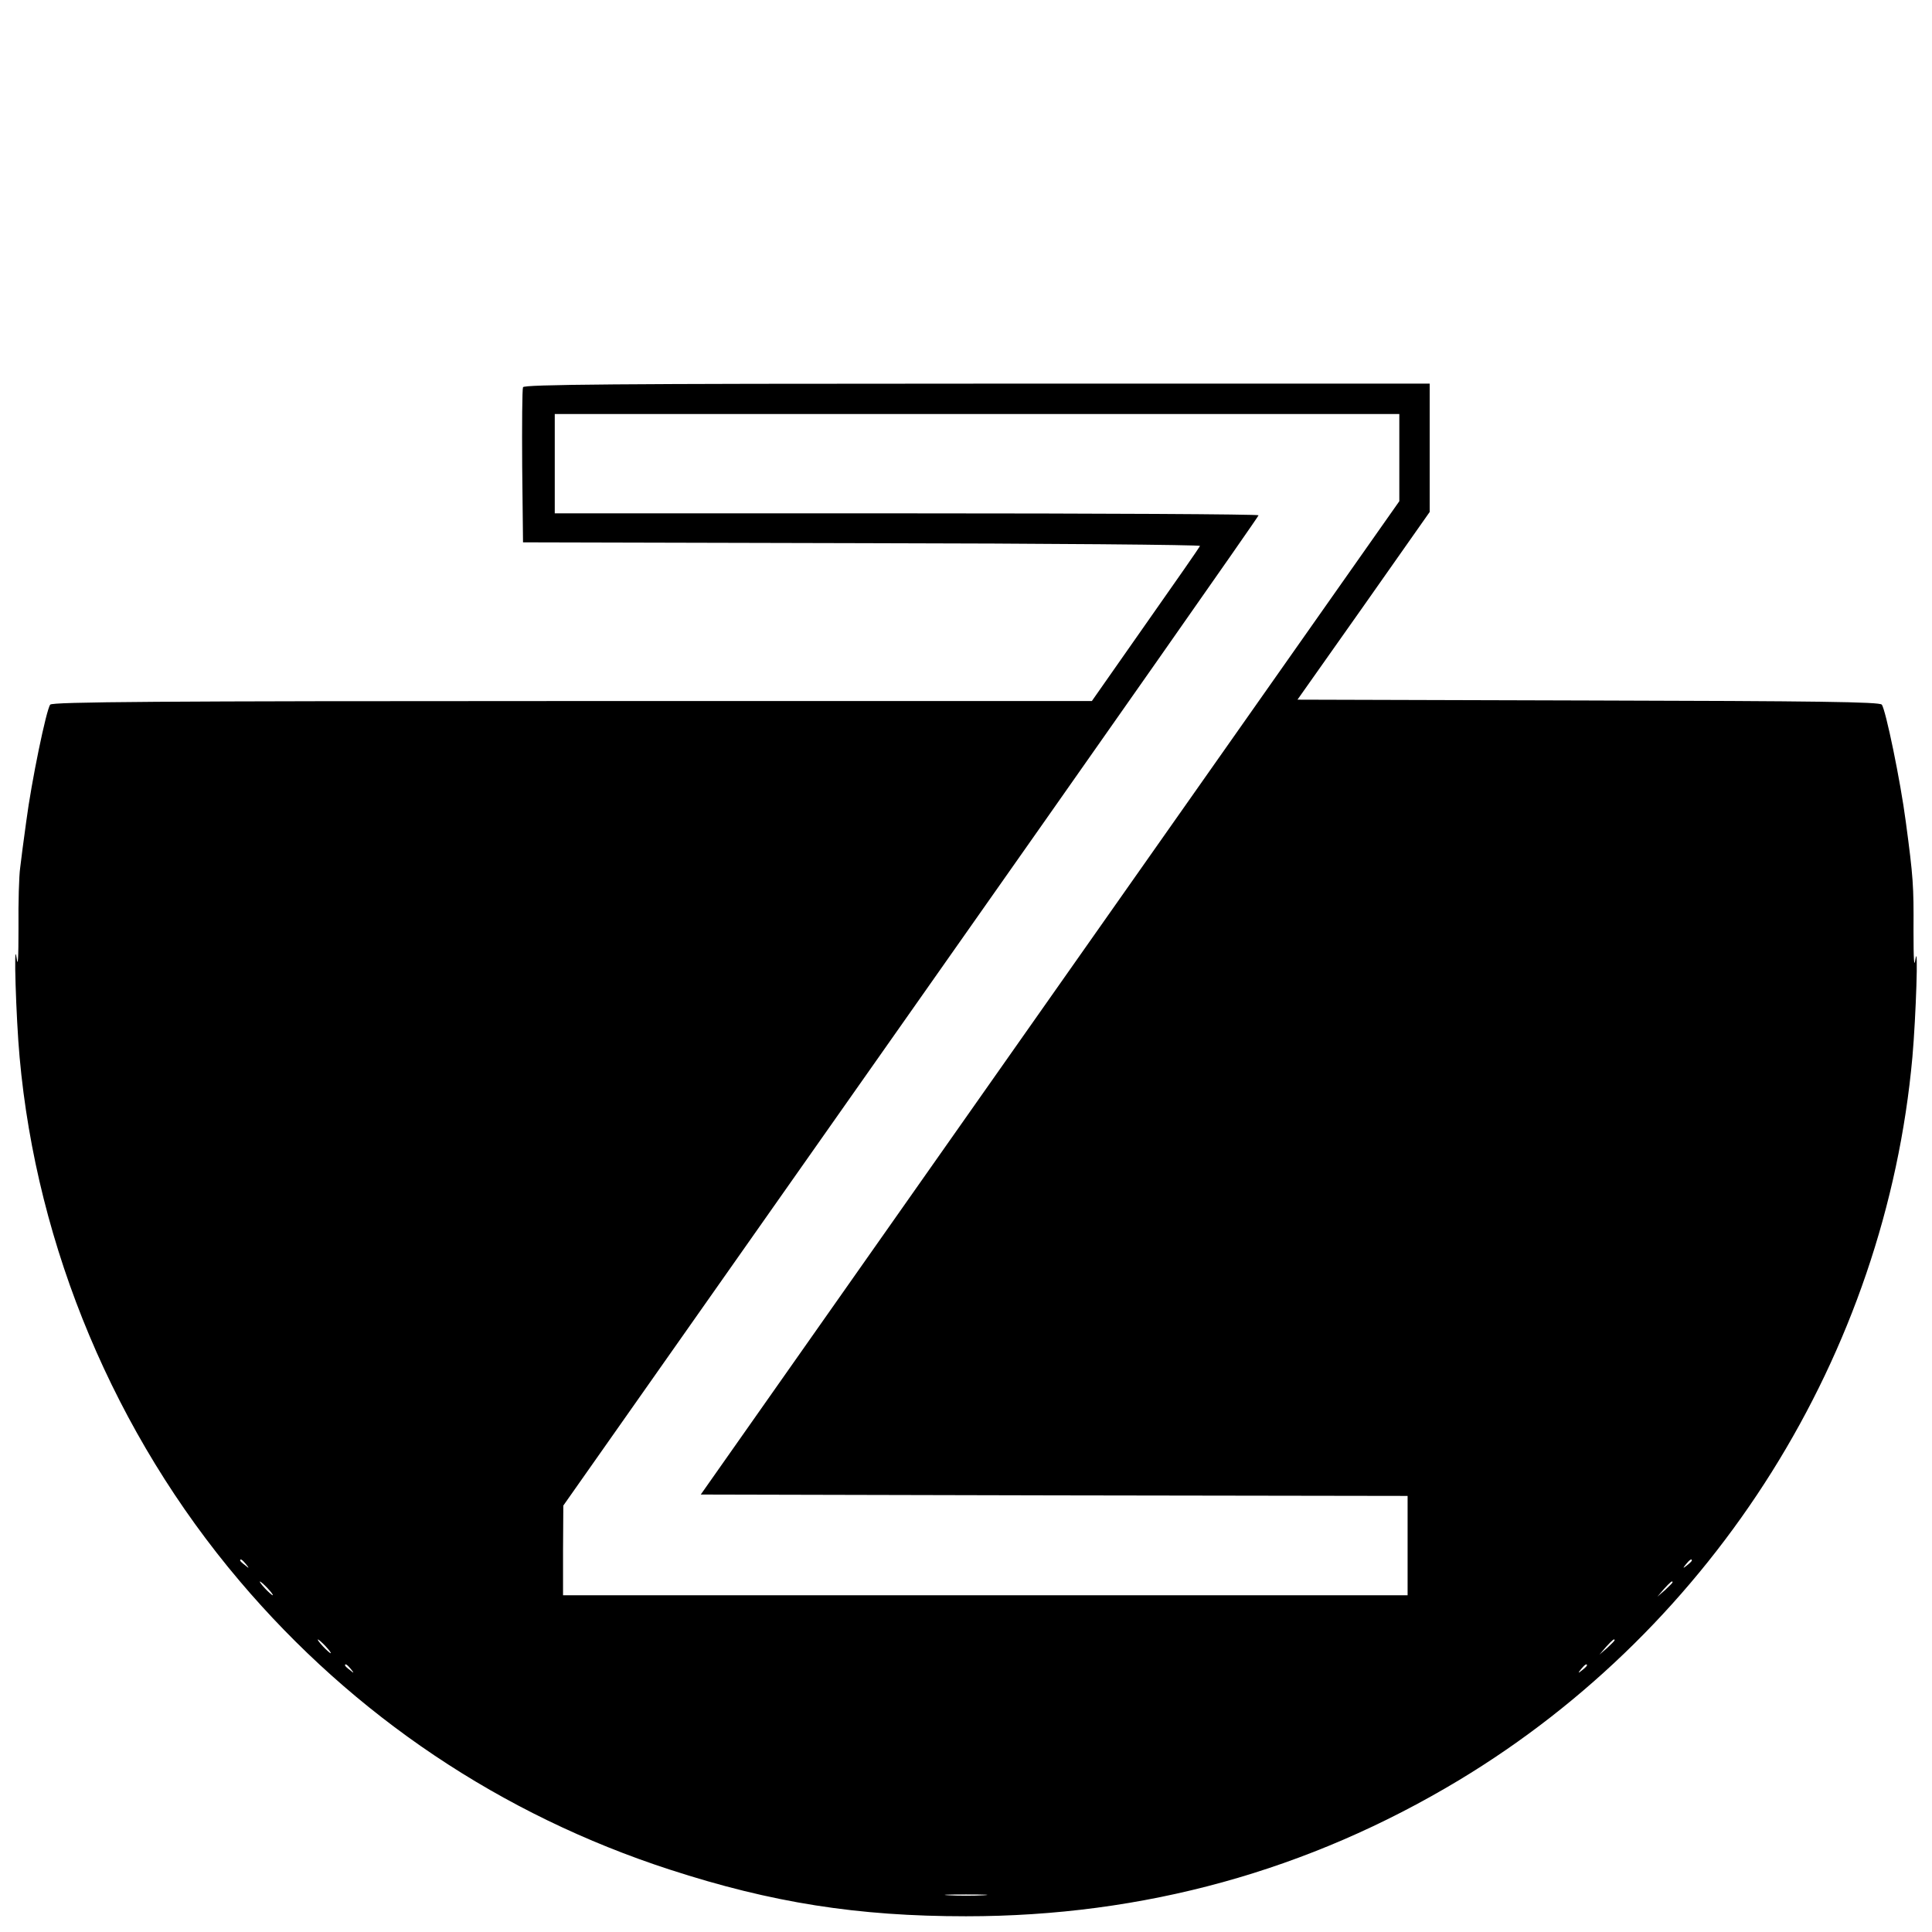
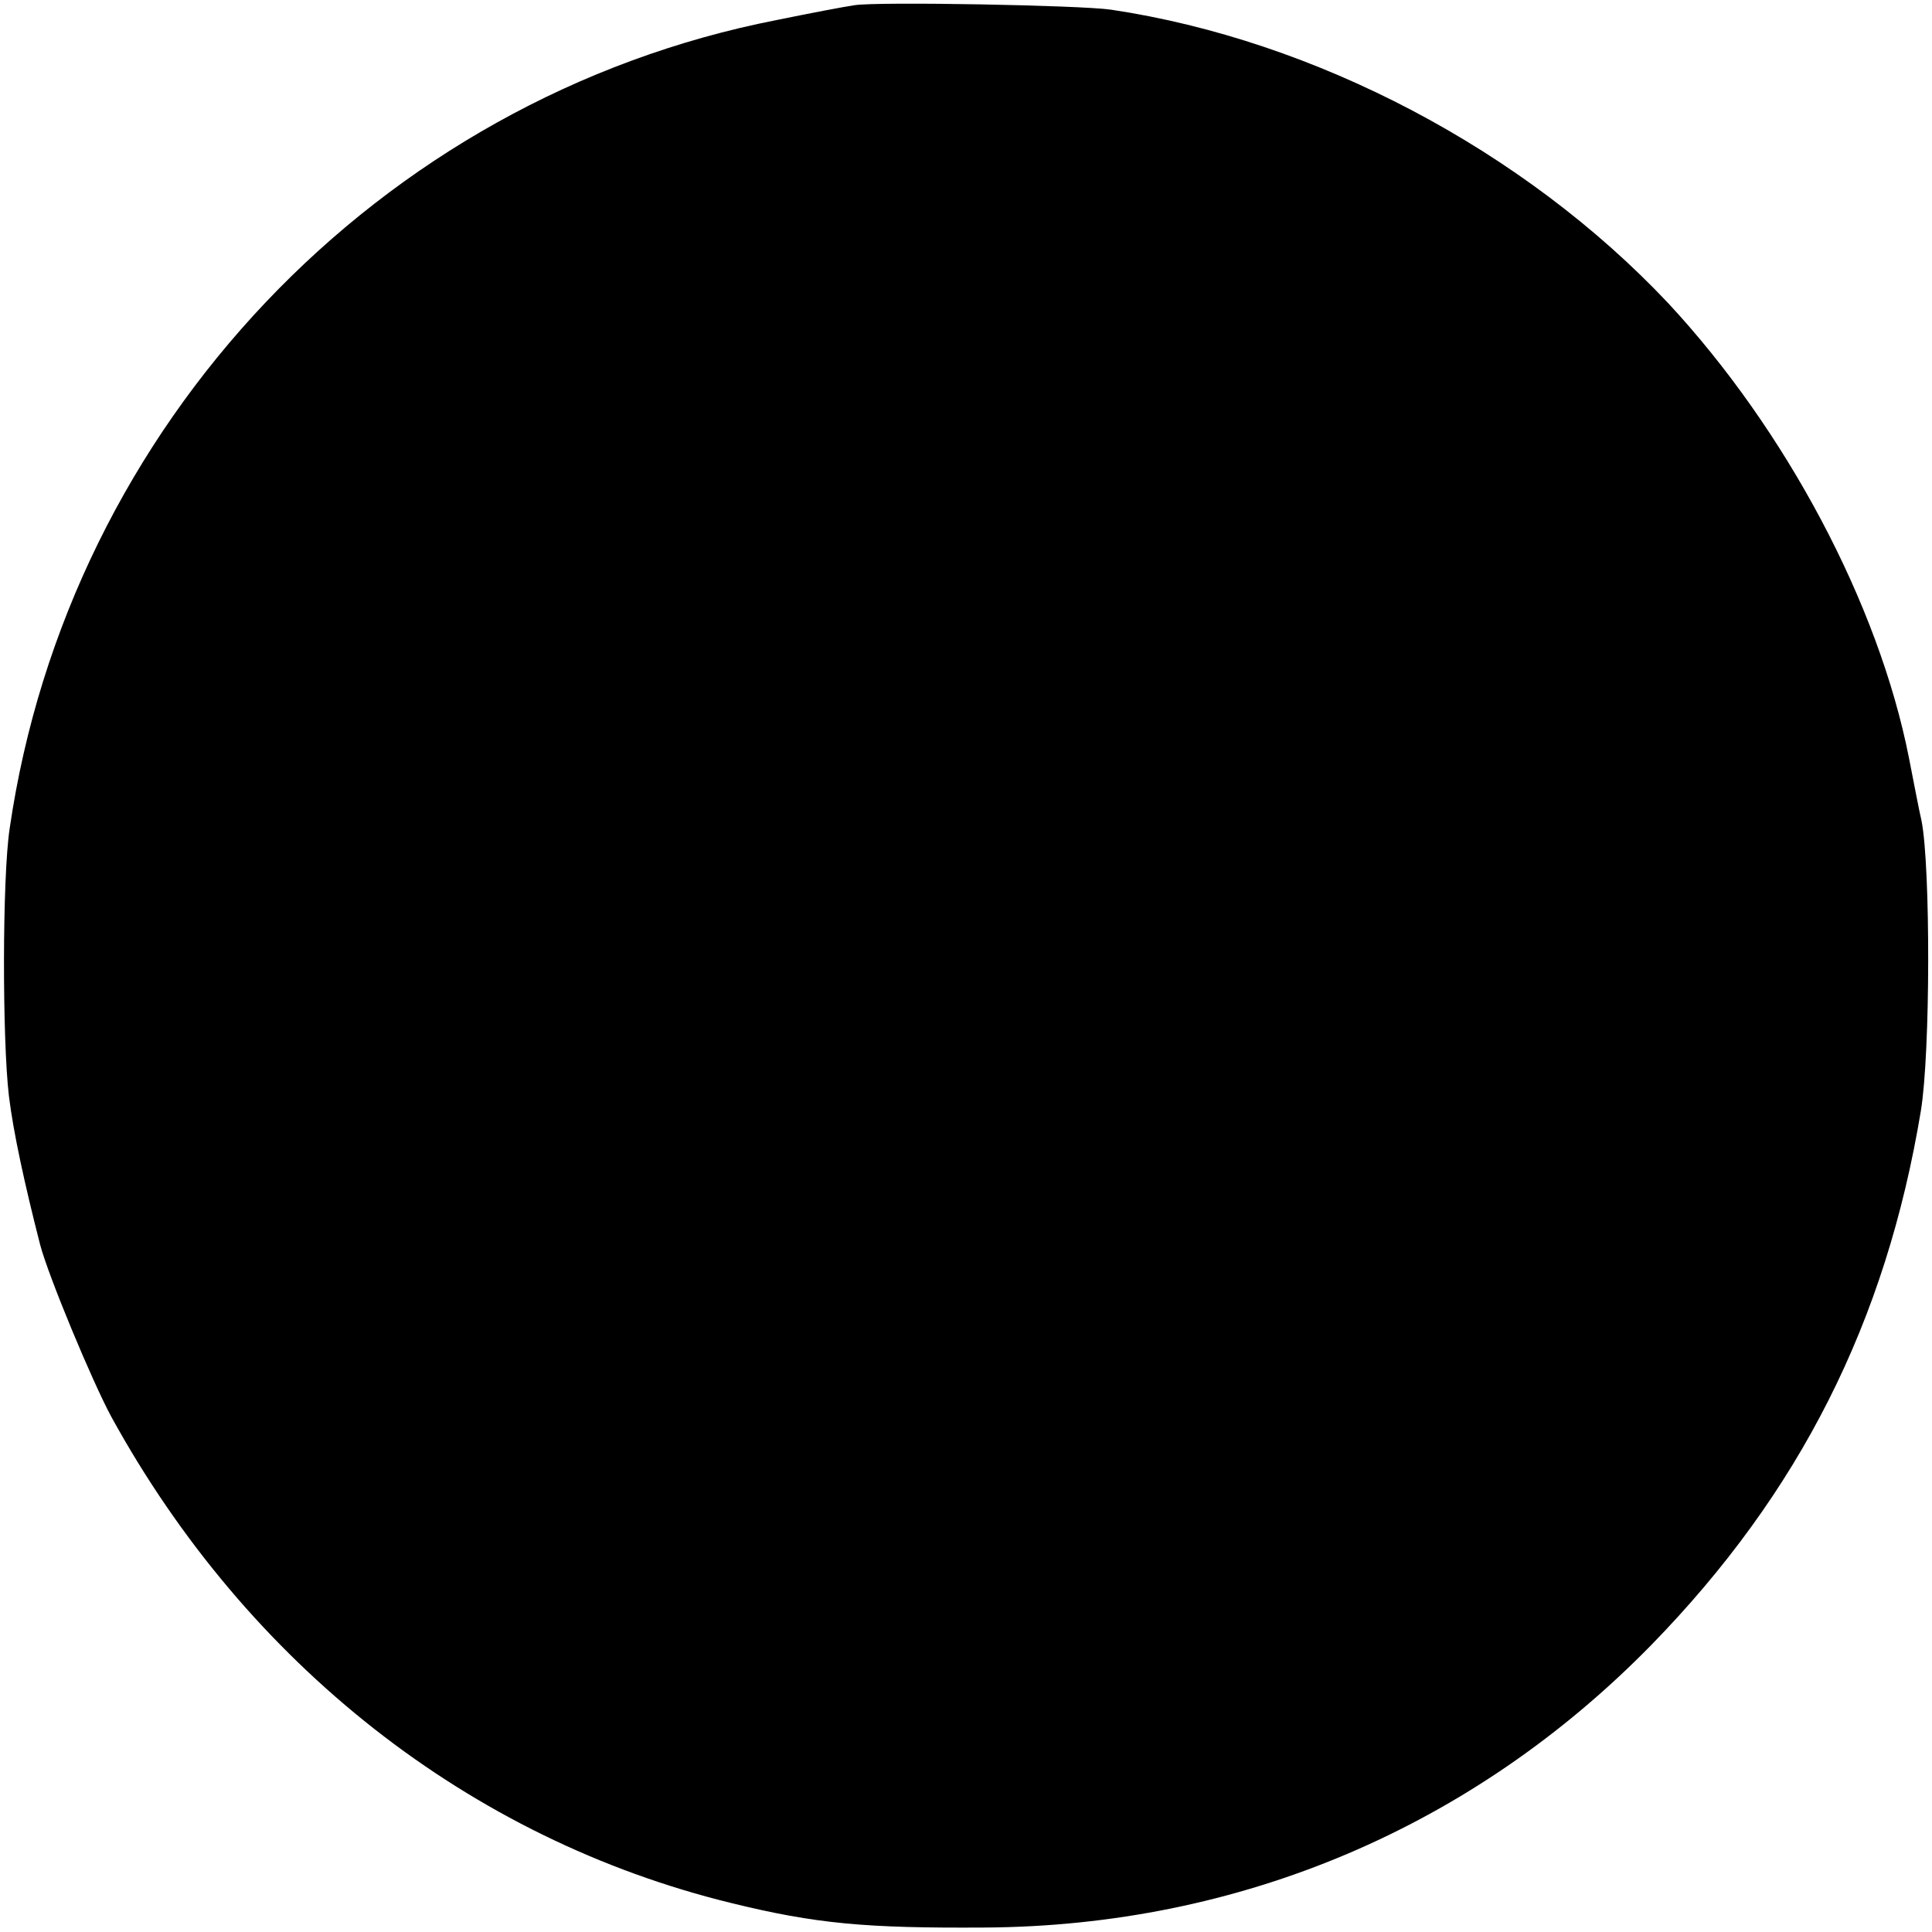
- <svg xmlns="http://www.w3.org/2000/svg" version="1.0" width="700pt" height="700pt" viewBox="0 0 700 700" preserveAspectRatio="xMidYMid meet">
-   <g transform="translate(0,700) scale(0.1,-0.1)" fill="#000000" stroke="none">
-     <path d="M1895 5597 c-3 -7 -4 -136 -3 -287 l3 -275 1228 -3 c676 -1 1227 -6 1225 -10 -2 -5 -91 -133 -198 -285 l-194 -277 -1882 0 c-1504 0 -1884 -3 -1892 -13 -14 -17 -68 -278 -87 -424 -9 -65 -19 -140 -22 -168 -4 -27 -7 -124 -6 -215 0 -115 -2 -148 -7 -110 -11 78 -2 -218 11 -360 62 -691 346 -1366 797 -1898 415 -490 949 -848 1559 -1046 369 -120 680 -169 1073 -169 644 0 1241 165 1786 493 929 560 1546 1545 1643 2620 13 148 22 423 11 355 -5 -35 -7 -3 -7 105 1 160 -1 192 -28 393 -19 146 -73 407 -87 424 -8 10 -232 13 -1064 15 l-1053 3 240 340 239 340 0 233 0 232 -1640 0 c-1313 0 -1642 -3 -1645 -13z m3175 -255 l0 -158 -1266 -1800 -1265 -1799 1280 -3 1281 -2 0 -180 0 -180 -1530 0 -1530 0 0 163 1 162 1259 1790 c693 985 1260 1793 1260 1798 0 4 -574 7 -1275 7 l-1275 0 0 180 0 180 1530 0 1530 0 0 -158z m-4179 -4009 c13 -16 12 -17 -3 -4 -10 7 -18 15 -18 17 0 8 8 3 21 -13z m5239 13 c0 -2 -8 -10 -17 -17 -16 -13 -17 -12 -4 4 13 16 21 21 21 13z m-5160 -101 c13 -14 21 -25 18 -25 -2 0 -15 11 -28 25 -13 14 -21 25 -18 25 2 0 15 -11 28 -25z m5090 22 c0 -2 -12 -14 -27 -28 l-28 -24 24 28 c23 25 31 32 31 24z m-4880 -232 c13 -14 21 -25 18 -25 -2 0 -15 11 -28 25 -13 14 -21 25 -18 25 2 0 15 -11 28 -25z m4670 22 c0 -2 -12 -14 -27 -28 l-28 -24 24 28 c23 25 31 32 31 24z m-4579 -104 c13 -16 12 -17 -3 -4 -10 7 -18 15 -18 17 0 8 8 3 21 -13z m4479 13 c0 -2 -8 -10 -17 -17 -16 -13 -17 -12 -4 4 13 16 21 21 21 13z m-2187 -833 c-35 -2 -91 -2 -125 0 -35 2 -7 3 62 3 69 0 97 -1 63 -3z" />
+ <svg xmlns="http://www.w3.org/2000/svg" version="1.0" width="260pt" height="260pt" viewBox="0 0 260 260" preserveAspectRatio="xMidYMid meet">
+   <g transform="translate(0,260) scale(0.1,-0.1)" fill="#000000" stroke="none">
+     <path d="M1150 2593 c-14 -2 -61 -11 -105 -20 -536 -105 -953 -545 -1032 -1088 -10 -66 -10 -284 -1 -360 6 -49 21 -118 42 -200 11 -42 70 -184 96 -232 183 -333 482 -568 834 -654 114 -28 181 -34 341 -33 344 2 657 135 897 380 200 205 316 435 363 719 13 79 13 328 1 390 -4 17 -11 55 -17 85 -41 208 -166 442 -324 612 -194 206 -475 354 -750 395 -41 6 -314 11 -345 6z" />
  </g>
</svg>
